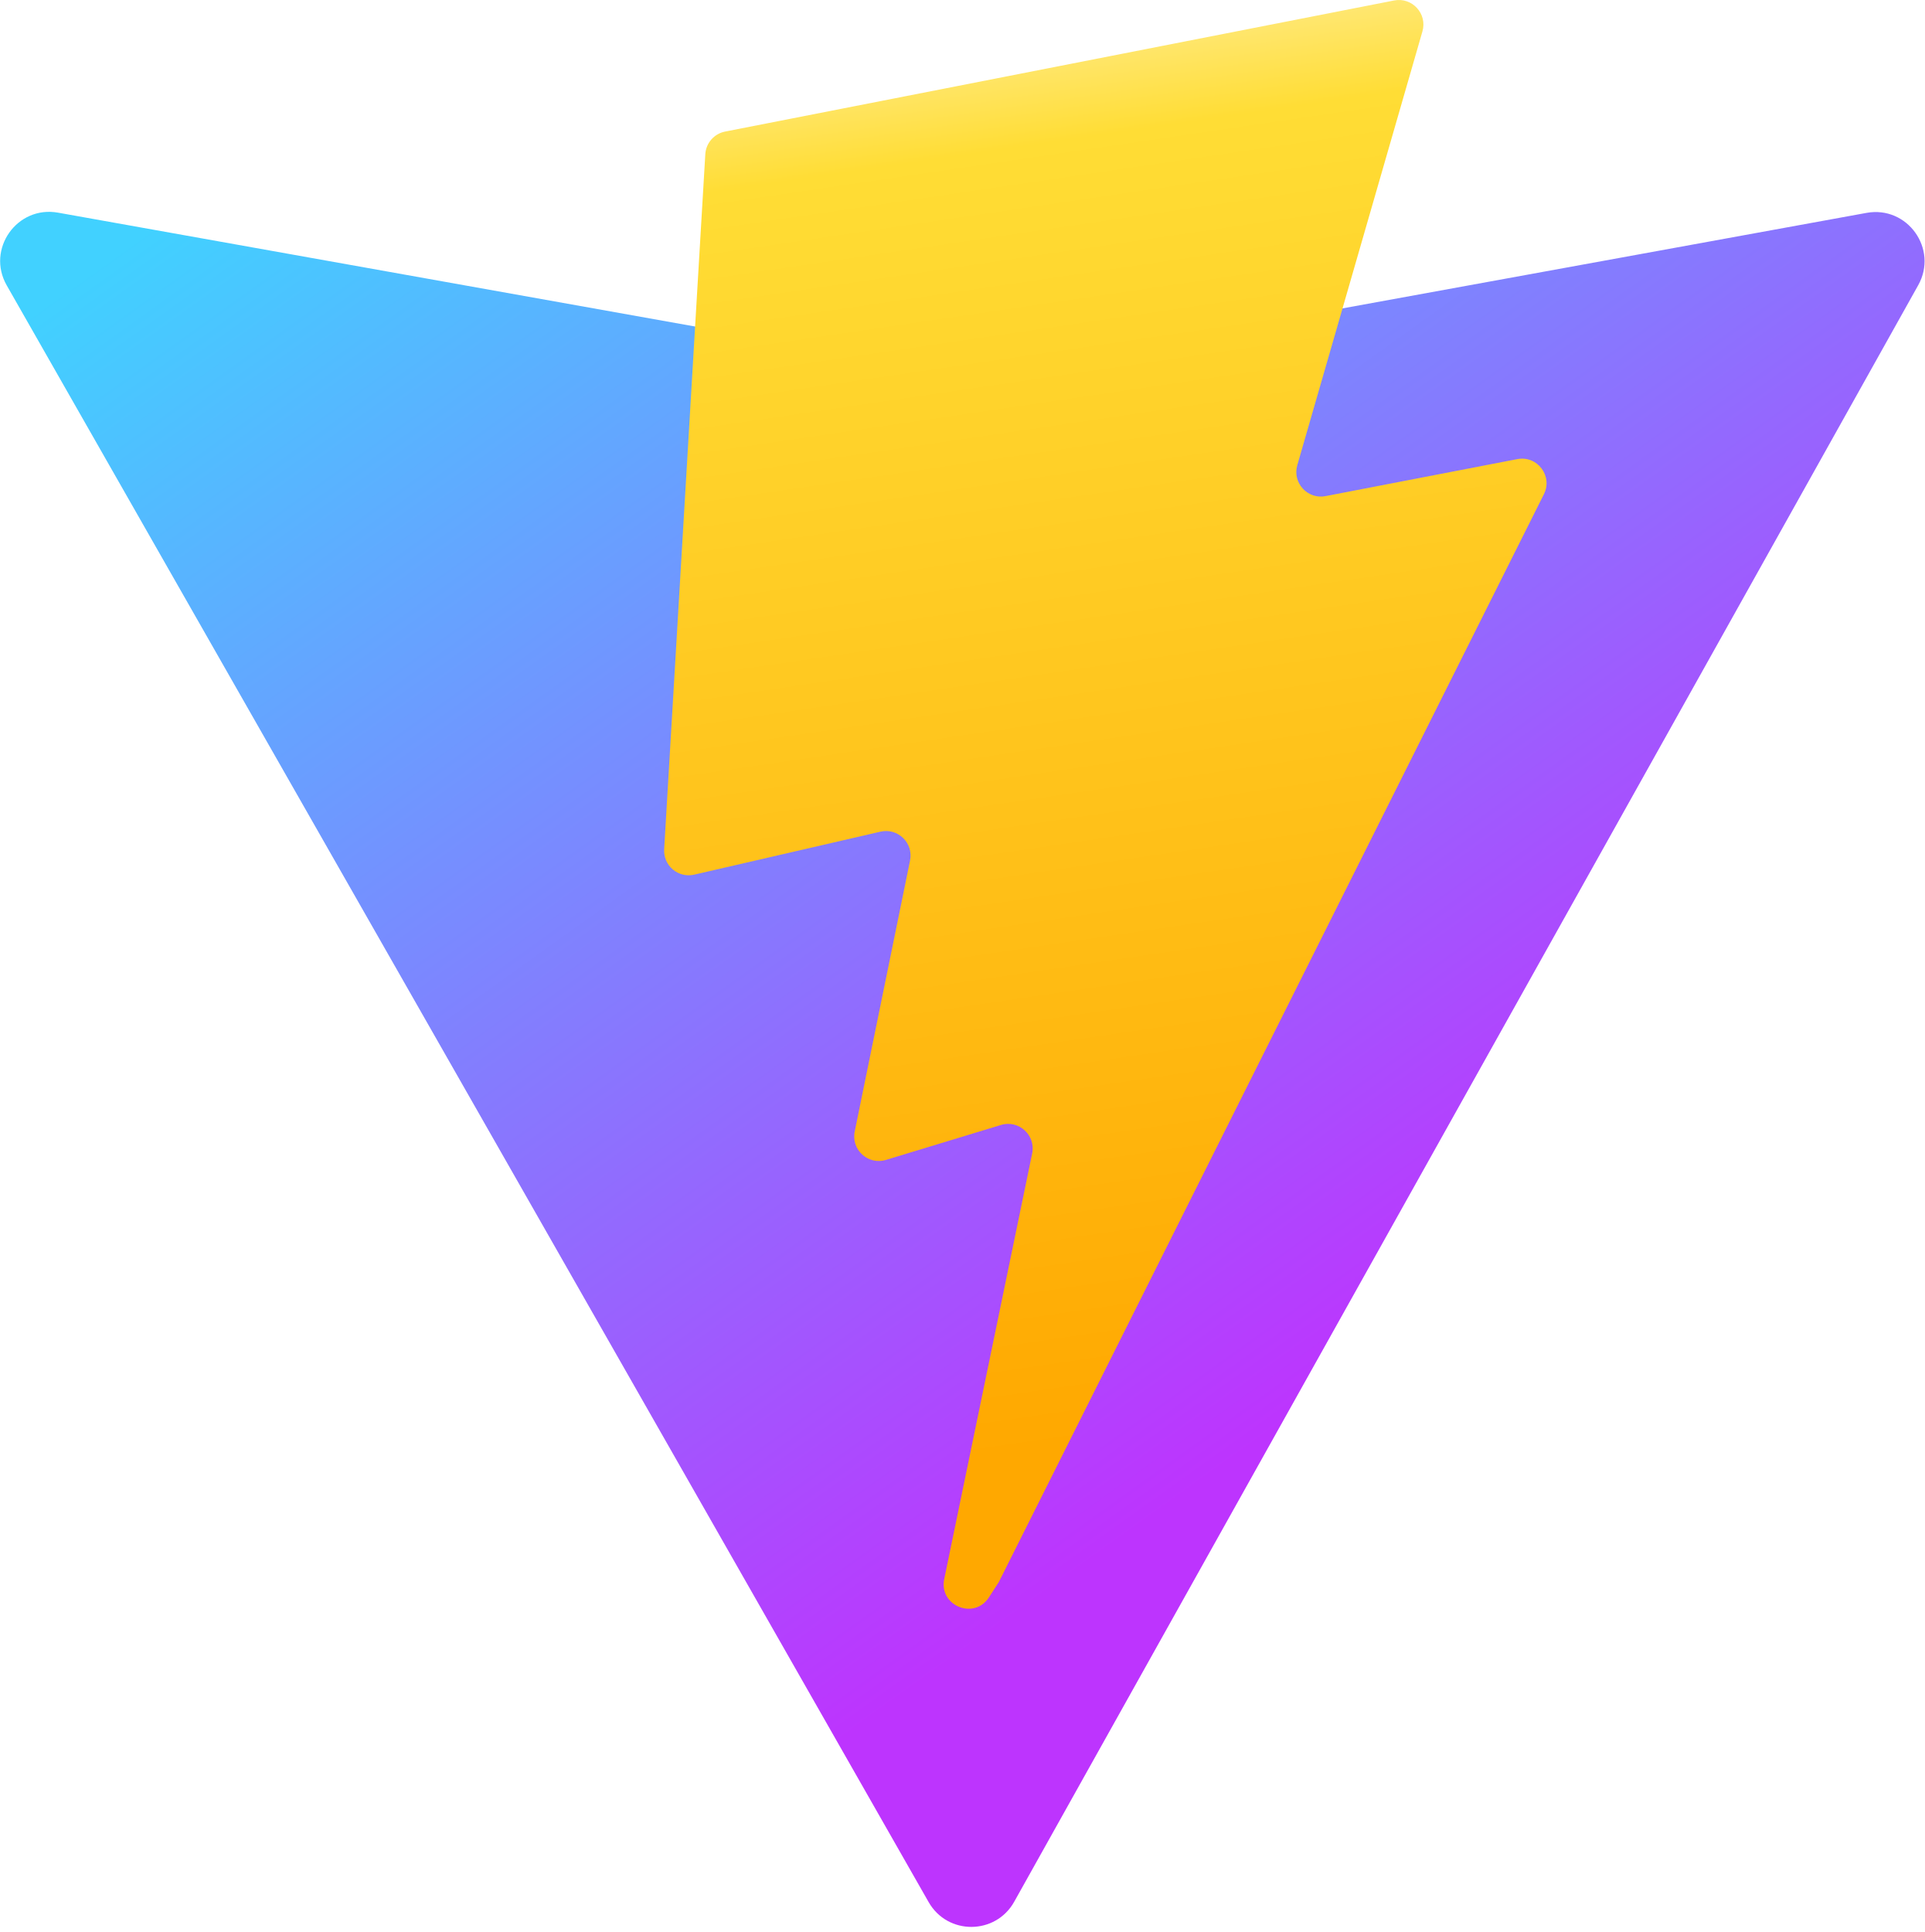
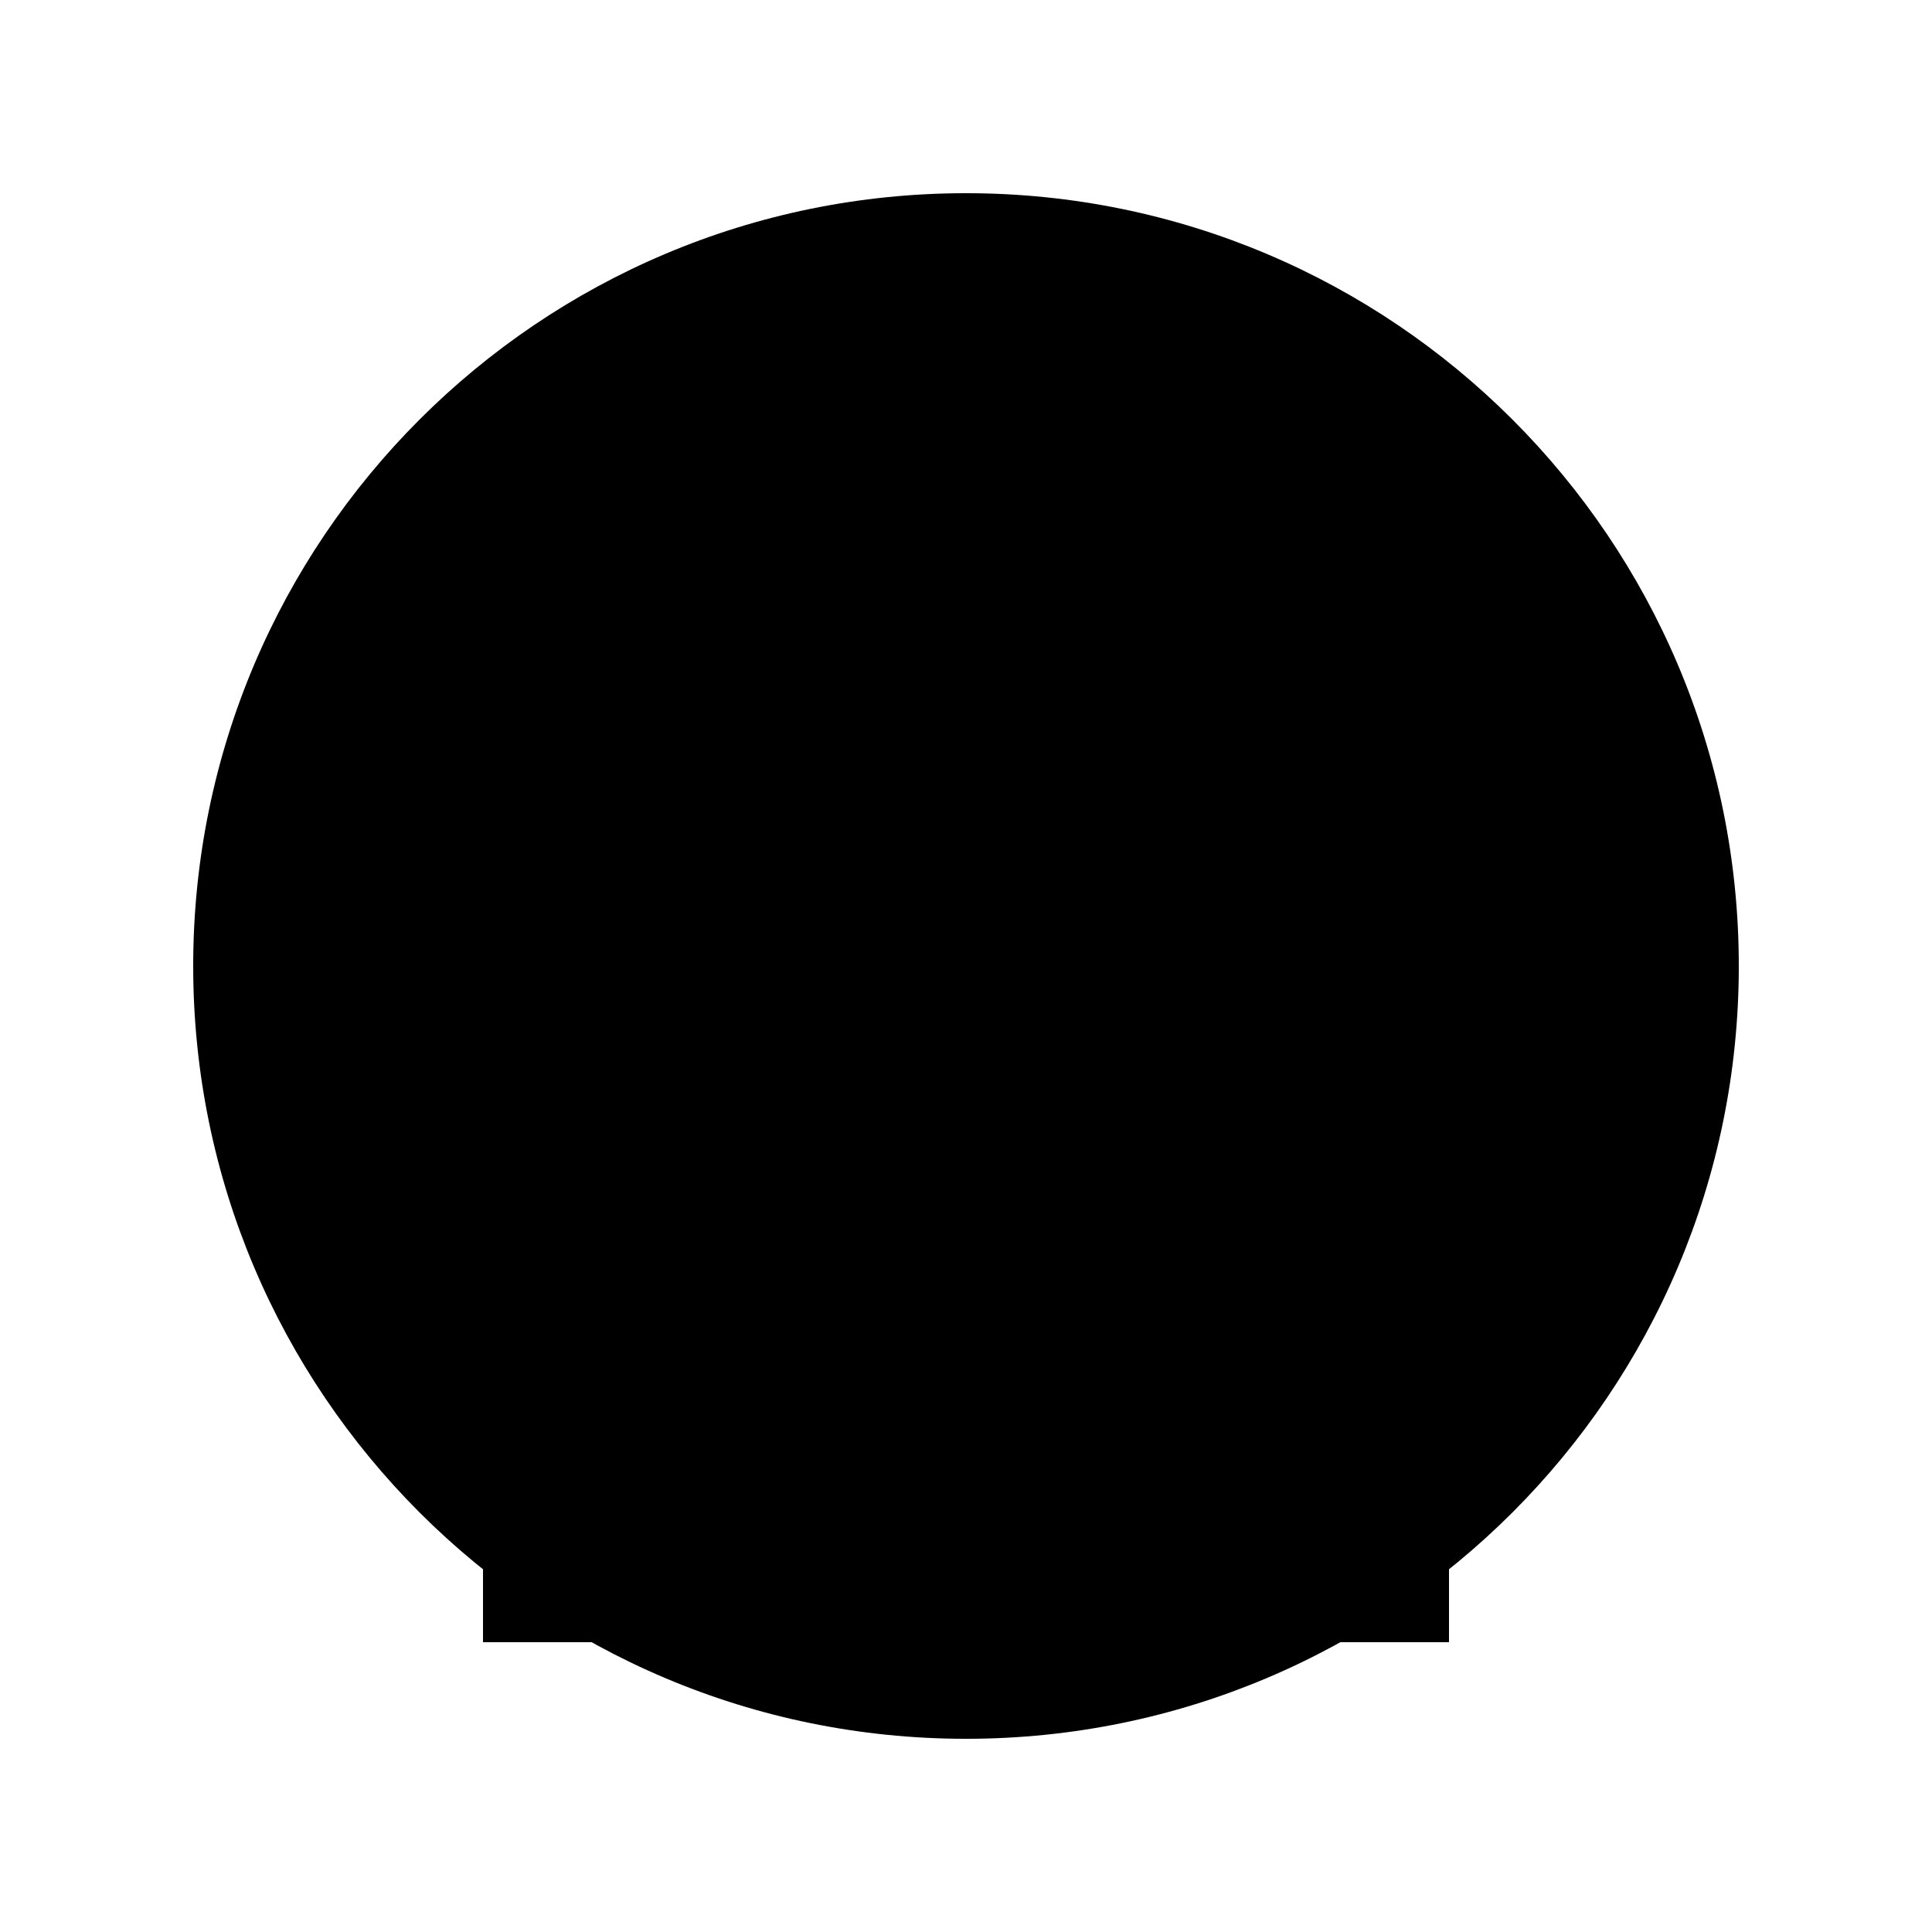
- <svg xmlns="http://www.w3.org/2000/svg" aria-hidden="true" role="img" class="iconify iconify--logos" width="31.88" height="32" preserveAspectRatio="xMidYMid meet" viewBox="0 0 256 257">
-   <defs>
-     <linearGradient id="IconifyId1813088fe1fbc01fb466" x1="-.828%" x2="57.636%" y1="7.652%" y2="78.411%">
-       <stop offset="0%" stop-color="#41D1FF" />
-       <stop offset="100%" stop-color="#BD34FE" />
-     </linearGradient>
-     <linearGradient id="IconifyId1813088fe1fbc01fb467" x1="43.376%" x2="50.316%" y1="2.242%" y2="89.03%">
-       <stop offset="0%" stop-color="#FFEA83" />
-       <stop offset="8.333%" stop-color="#FFDD35" />
-       <stop offset="100%" stop-color="#FFA800" />
-     </linearGradient>
-   </defs>
-   <path fill="url(#IconifyId1813088fe1fbc01fb466)" d="M255.153 37.938L134.897 252.976c-2.483 4.44-8.862 4.466-11.382.048L.875 37.958c-2.746-4.814 1.371-10.646 6.827-9.67l120.385 21.517a6.537 6.537 0 0 0 2.322-.004l117.867-21.483c5.438-.991 9.574 4.796 6.877 9.62Z" />
-   <path fill="url(#IconifyId1813088fe1fbc01fb467)" d="M185.432.063L96.44 17.501a3.268 3.268 0 0 0-2.634 3.014l-5.474 92.456a3.268 3.268 0 0 0 3.997 3.378l24.777-5.718c2.318-.535 4.413 1.507 3.936 3.838l-7.361 36.047c-.495 2.426 1.782 4.5 4.151 3.78l15.304-4.649c2.372-.72 4.652 1.36 4.15 3.788l-11.698 56.621c-.732 3.542 3.979 5.473 5.943 2.437l1.313-2.028l72.516-144.72c1.215-2.423-.88-5.186-3.54-4.672l-25.505 4.922c-2.396.462-4.435-1.77-3.759-4.114l16.646-57.705c.677-2.35-1.37-4.583-3.769-4.113Z" />
+ <svg xmlns="http://www.w3.org/2000/svg" viewBox="0 0 100 100" width="100" height="100">
+   <circle cx="50" cy="50" r="40" fill="black" />
+   <rect x="47" y="15" width="6" height="15" fill="black" />
+   <path d="M50 10L65 30L50 40L35 30Z" fill="black" />
+   <path d="M25 80L75 80L75 85L25 85Z" fill="black" />
+   <path d="M30 75L70 75L70 80L30 80Z" fill="black" />
+   <path d="M50 50L55 45L60 50ZM50 50L45 45L40 50Z" fill="black" />
+   <path d="M50 50L55 55L60 50ZM50 50L45 55L40 50Z" fill="black" />
</svg>
